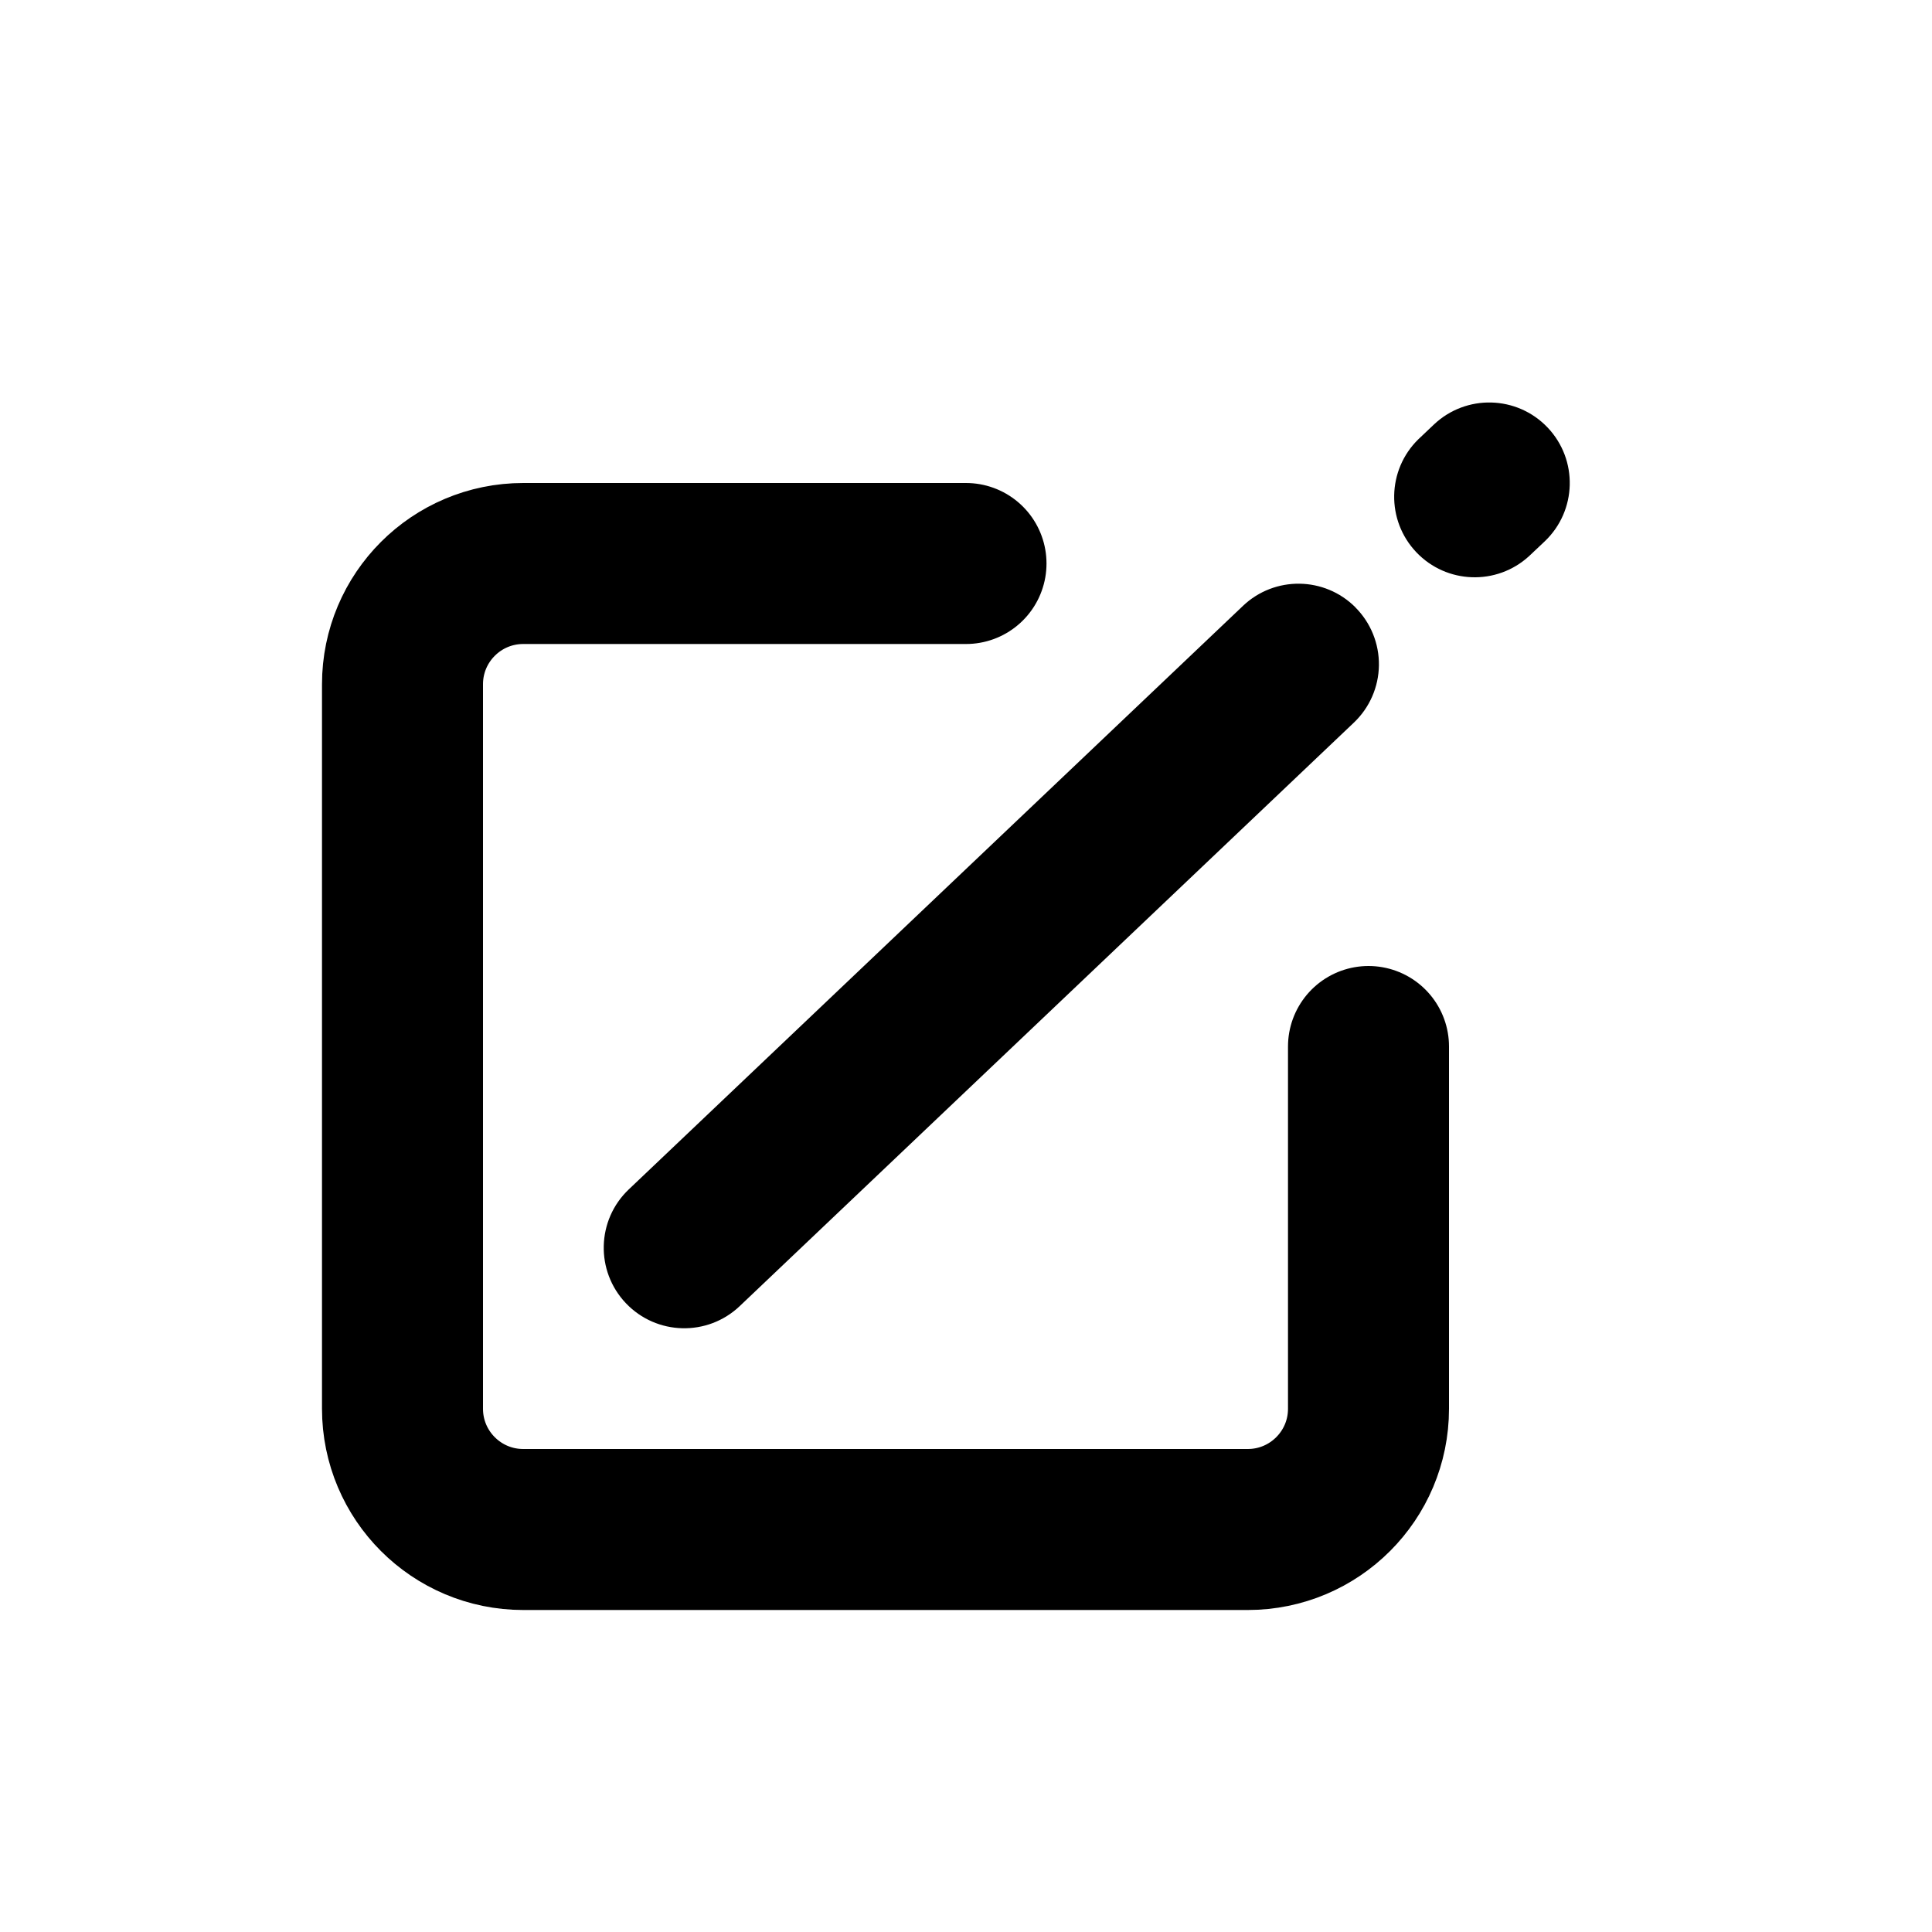
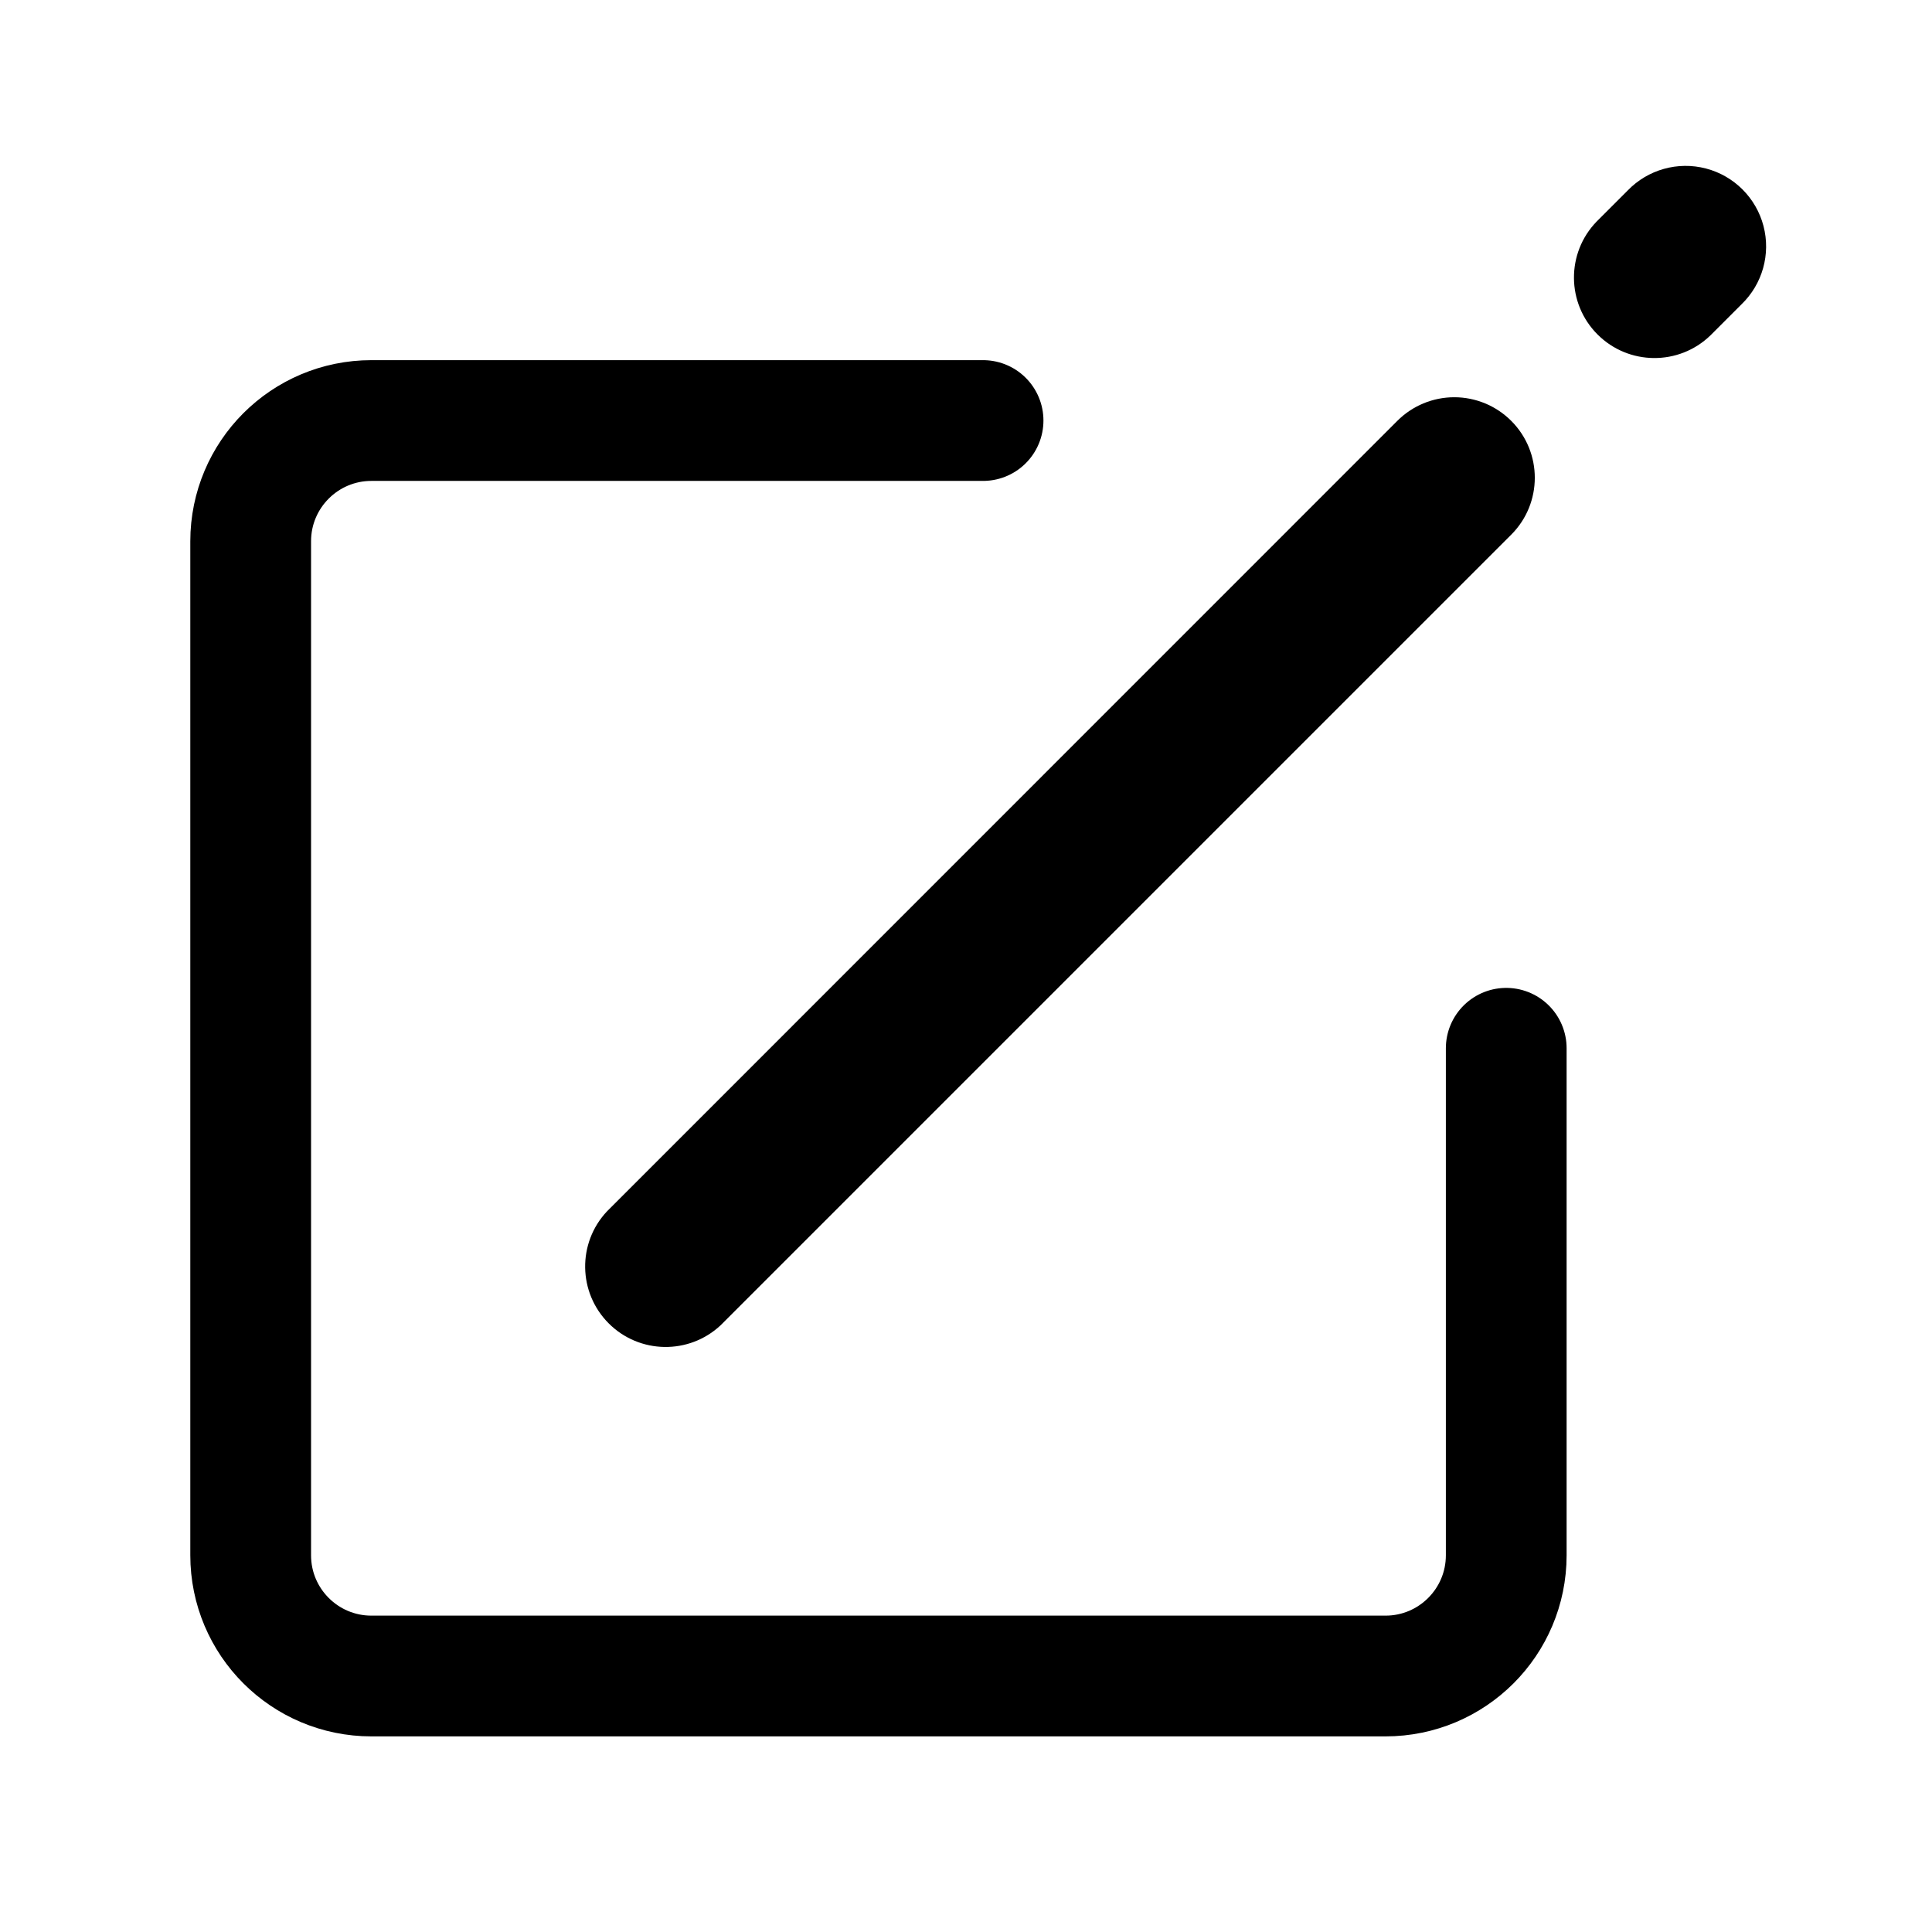
<svg xmlns="http://www.w3.org/2000/svg" width="24" height="24">
  <g fill="none">
-     <path stroke="currentColor" stroke-linecap="round" stroke-width="2" d="M12 7H6.5A1.5 1.5 0 0 0 5 8.5v9A1.5 1.5 0 0 0 6.5 19h9a1.5 1.5 0 0 0 1.5-1.5V13" />
-     <path fill="currentColor" fill-rule="evenodd" d="M19.189 6.725a1 1 0 1 0-1.378-1.45l-.194.184a1 1 0 0 0 1.377 1.45l.195-.184Zm-2.352.82a1 1 0 0 1-.018 1.431l-7.63 7.249a1 1 0 1 1-1.378-1.45l7.63-7.249a1 1 0 0 1 1.396.018Z" clip-rule="evenodd" />
+     <path stroke="currentColor" stroke-linecap="round" stroke-width="1.5" d="M12.212 5.224H4.614a1.5 1.5 0 0 0-1.5 1.5V19.32a1.5 1.5 0 0 0 1.5 1.5h12.597a1.5 1.5 0 0 0 1.5-1.5v-6.298" />
+     <path fill="currentColor" fill-rule="evenodd" d="M21.634 3.78a1 1 0 1 0-1.414-1.414l-.387.387a1 1 0 0 0 1.414 1.414l.387-.387Zm-2.861 1.448a1 1 0 0 1 0 1.414l-9.82 9.82a1 1 0 0 1-1.413-1.414l9.818-9.82a1 1 0 0 1 1.415 0Z" clip-rule="evenodd" />
  </g>
</svg>
